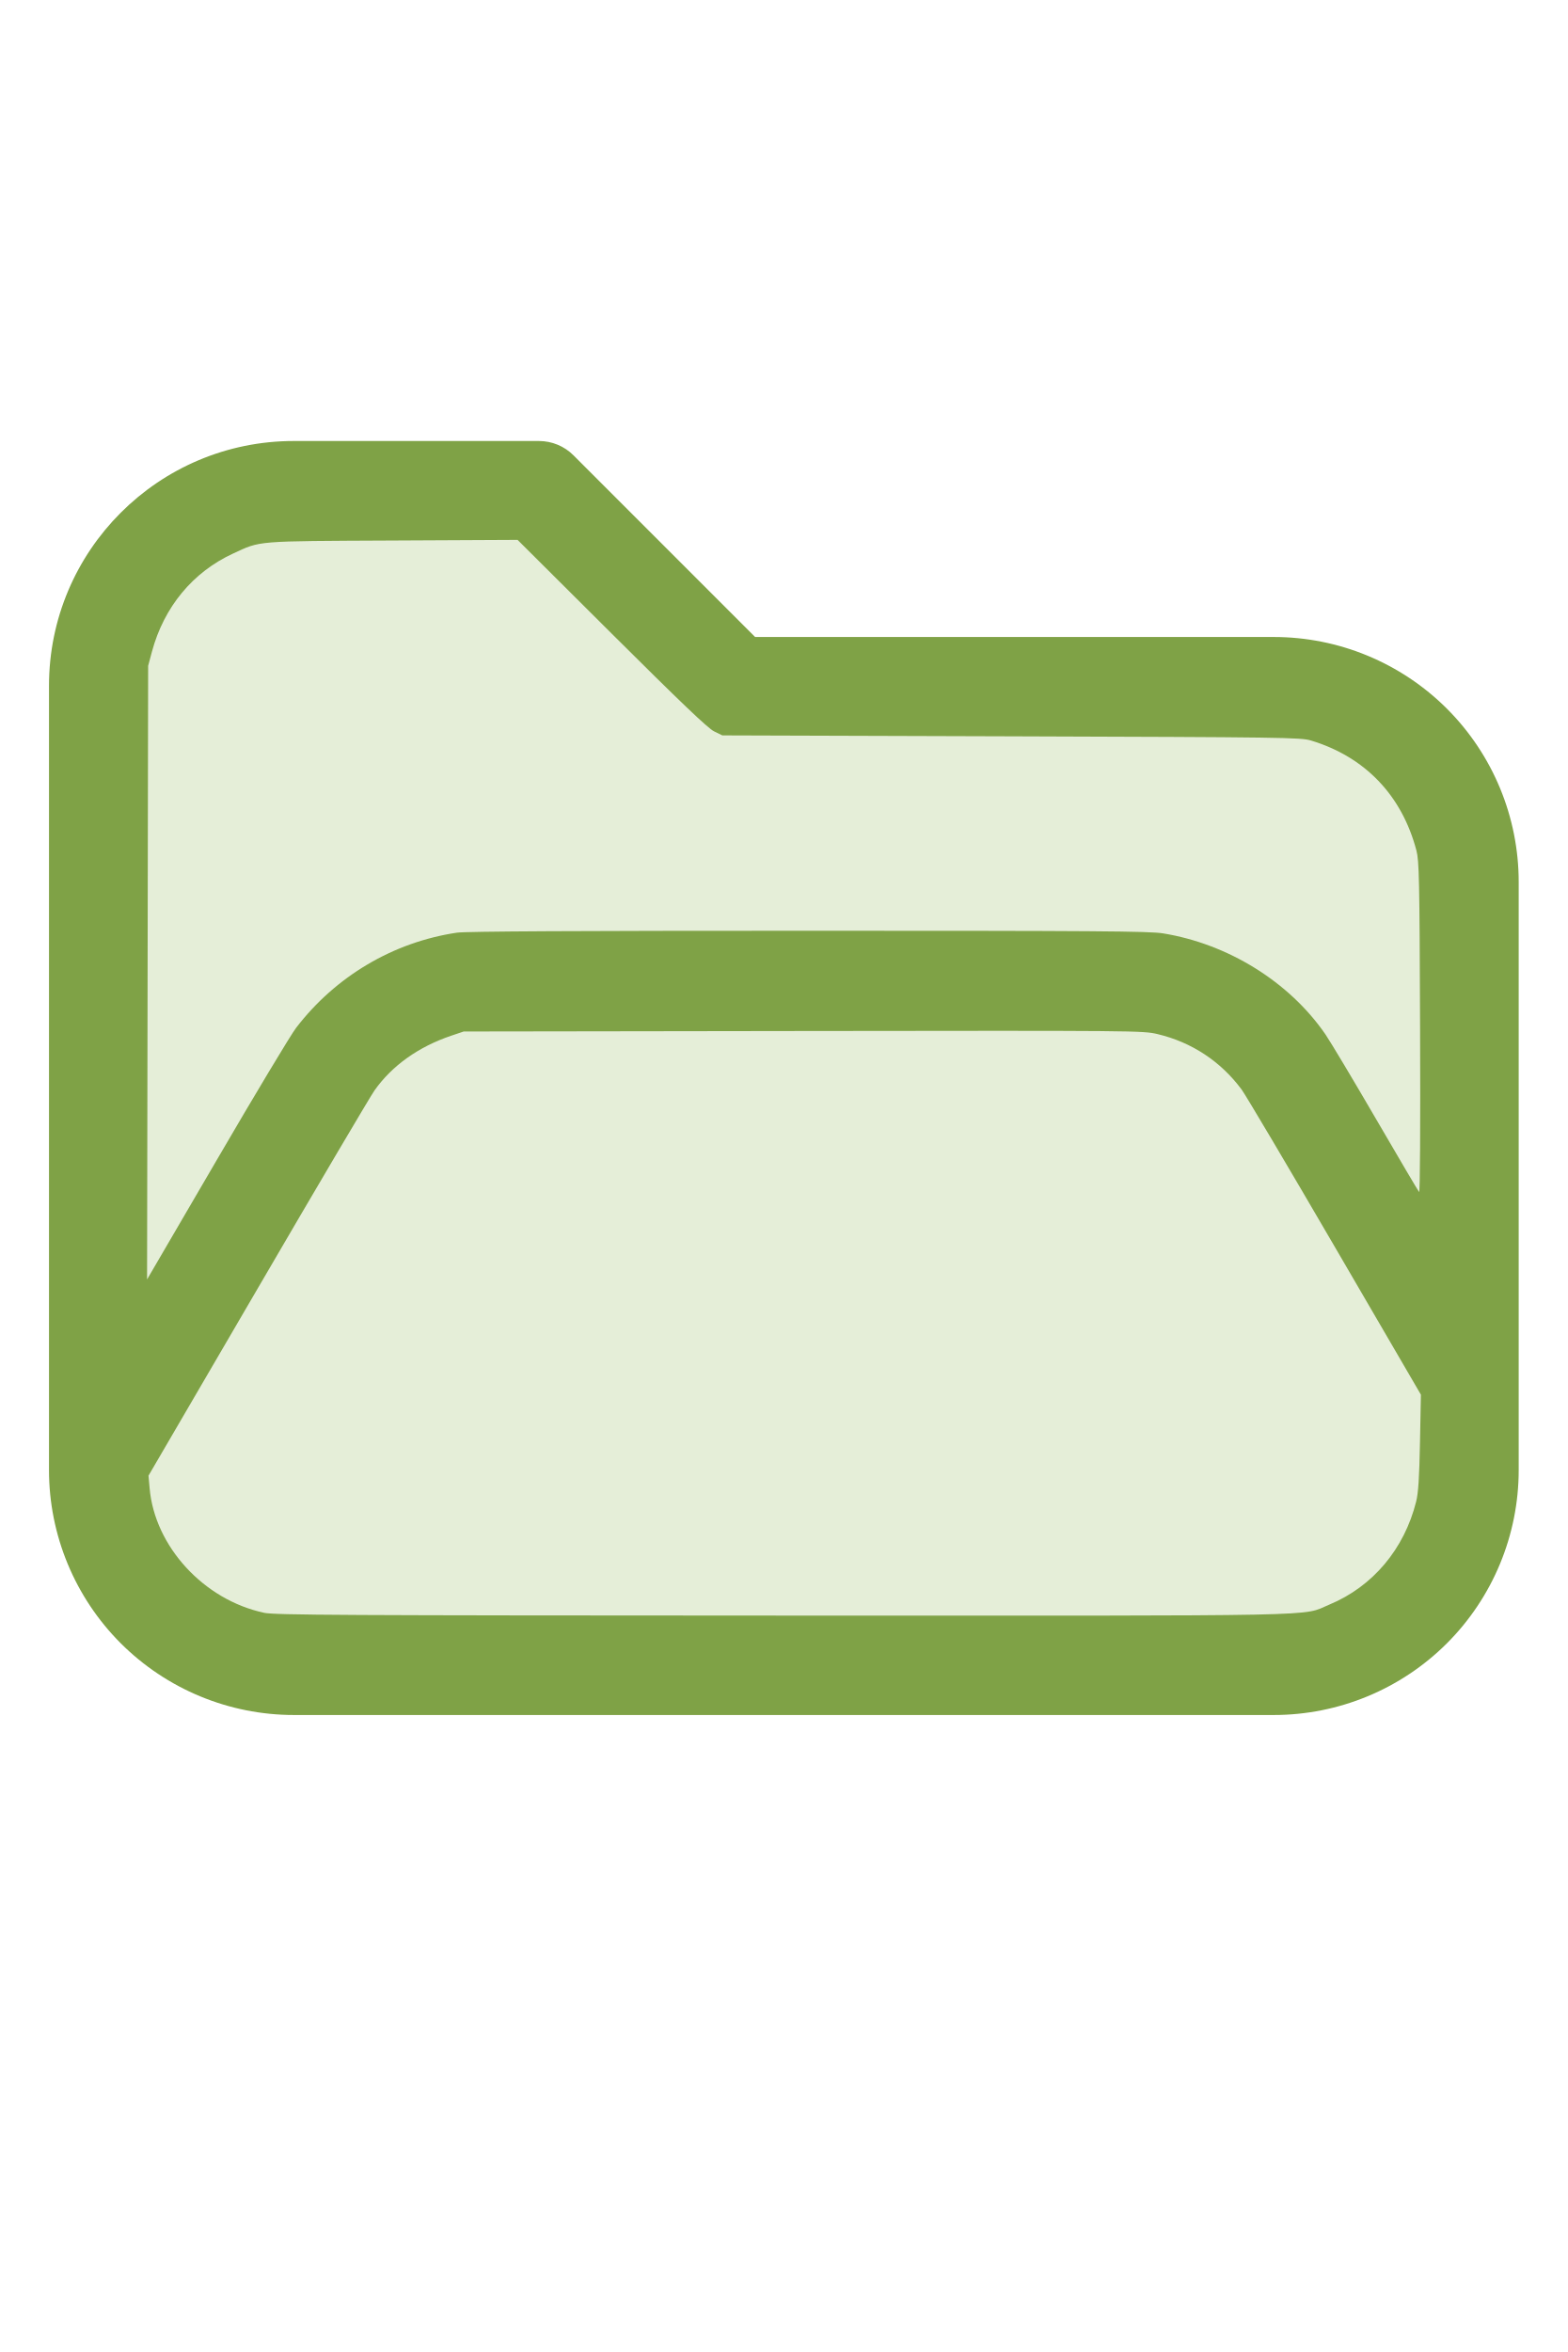
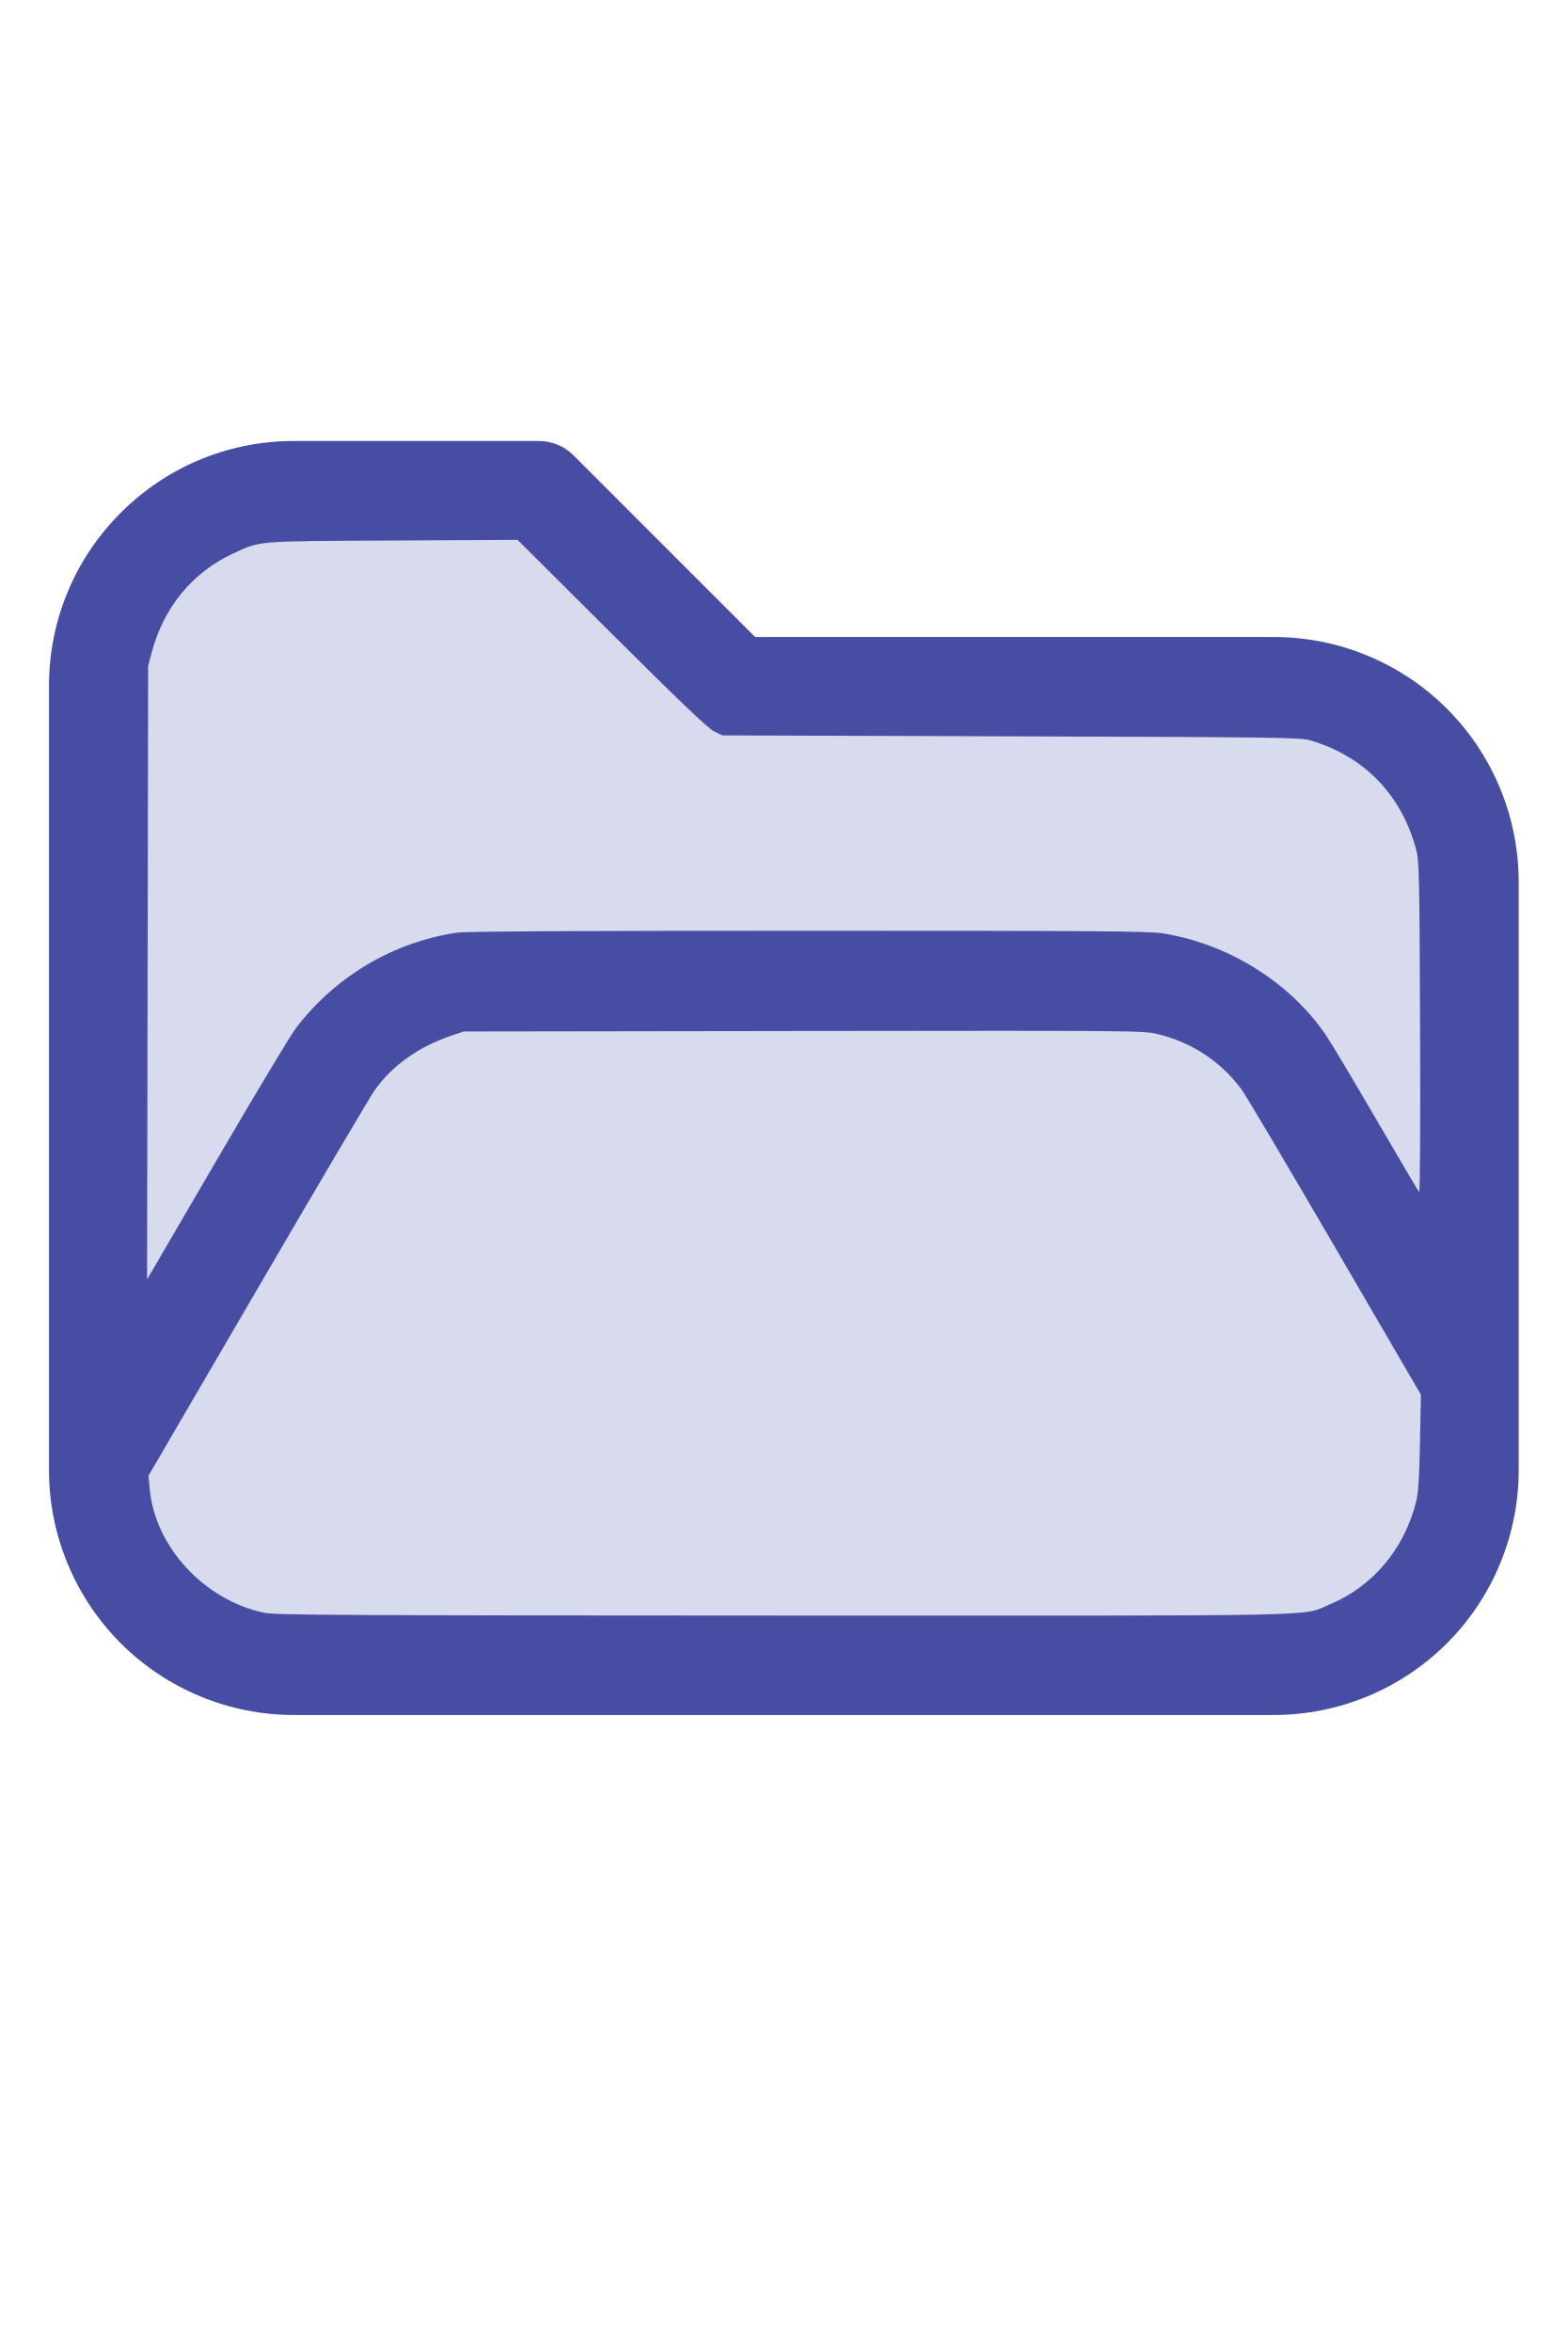
<svg xmlns="http://www.w3.org/2000/svg" version="1.1" width="16" height="24" viewBox="0 0 32 32" xml:space="preserve">
-   <g style="fill:#7FA246;">
+   <g style="fill:#464DA2;">
    <path d="M1,5.998l0,16.002c-0,1.326 0.527,2.598 1.464,3.536c0.938,0.937 2.21,1.464 3.536,1.464c5.322,0 14.678,-0 20,0c1.326,0 2.598,-0.527 3.536,-1.464c0.937,-0.938 1.464,-2.21 1.464,-3.536c0,-3.486 0,-8.514 0,-12c0,-1.326 -0.527,-2.598 -1.464,-3.536c-0.938,-0.937 -2.21,-1.464 -3.536,-1.464c-0,0 -10.586,0 -10.586,0c0,-0 -3.707,-3.707 -3.707,-3.707c-0.187,-0.188 -0.442,-0.293 -0.707,-0.293l-5.002,0c-2.76,0 -4.998,2.238 -4.998,4.998Zm28,14.415l-3.456,-5.925c-0.538,-0.921 -1.524,-1.488 -2.591,-1.488c-0,0 -12.905,0 -12.906,0c-1.067,0 -2.053,0.567 -2.591,1.488l-4.453,7.635c0.03,0.751 0.342,1.465 0.876,1.998c0.562,0.563 1.325,0.879 2.121,0.879l20,0c0.796,0 1.559,-0.316 2.121,-0.879c0.563,-0.562 0.879,-1.325 0.879,-2.121l0,-1.587Zm0,-3.969l0,-6.444c0,-0.796 -0.316,-1.559 -0.879,-2.121c-0.562,-0.563 -1.325,-0.879 -2.121,-0.879c-7.738,0 -11,0 -11,0c-0.265,0 -0.52,-0.105 -0.707,-0.293c-0,0 -3.707,-3.707 -3.707,-3.707c-0,0 -4.588,0 -4.588,0c-1.656,0 -2.998,1.342 -2.998,2.998l0,12.16l2.729,-4.677c0.896,-1.536 2.54,-2.481 4.318,-2.481c3.354,0 9.552,0 12.906,0c1.778,0 3.422,0.945 4.318,2.481l1.729,2.963Z" id="path2" />
  </g>
-   <g style="fill:#E5EED8;stroke-width:0;">
+   <g style="fill:#D8DAEE;stroke-width:0;">
    <path d="M 5.388,24.913 C 4.16,24.651 3.157,23.559 3.054,22.371 L 3.031,22.116 5.261,18.294 C 6.487,16.191 7.56,14.373 7.645,14.253 8.004,13.746 8.542,13.363 9.21,13.137 l 0.255,-0.086 6.929,-0.01 c 6.805,-0.009 6.935,-0.008 7.234,0.063 0.696,0.165 1.29,0.557 1.715,1.13 0.082,0.11 0.939,1.557 1.905,3.215 l 1.756,3.014 -0.019,0.972 c -0.014,0.725 -0.034,1.032 -0.078,1.209 -0.243,0.971 -0.887,1.735 -1.772,2.103 -0.588,0.244 0.247,0.227 -11.162,0.224 -9.028,-0.003 -10.364,-0.01 -10.586,-0.057 z" id="path199" />
    <path d="M 3.013,11.85 3.024,5.588 3.102,5.297 C 3.348,4.386 3.936,3.676 4.757,3.297 5.329,3.033 5.181,3.045 8.013,3.031 l 2.552,-0.013 1.919,1.911 c 1.404,1.398 1.964,1.933 2.089,1.995 l 0.171,0.084 5.898,0.019 c 5.553,0.018 5.91,0.023 6.116,0.085 1.102,0.332 1.857,1.118 2.154,2.244 0.056,0.214 0.064,0.564 0.075,3.622 0.008,2.032 -5.42e-4,3.371 -0.02,3.349 -0.018,-0.02 -0.414,-0.691 -0.88,-1.492 -0.466,-0.801 -0.931,-1.578 -1.033,-1.727 -0.736,-1.069 -1.984,-1.844 -3.316,-2.06 -0.28,-0.045 -1.345,-0.053 -7.239,-0.053 -4.714,-1.09e-4 -6.993,0.012 -7.172,0.039 -1.3,0.193 -2.477,0.89 -3.284,1.944 -0.108,0.141 -0.836,1.353 -1.618,2.695 L 3.002,18.111 Z" id="path201" />
  </g>
</svg>
